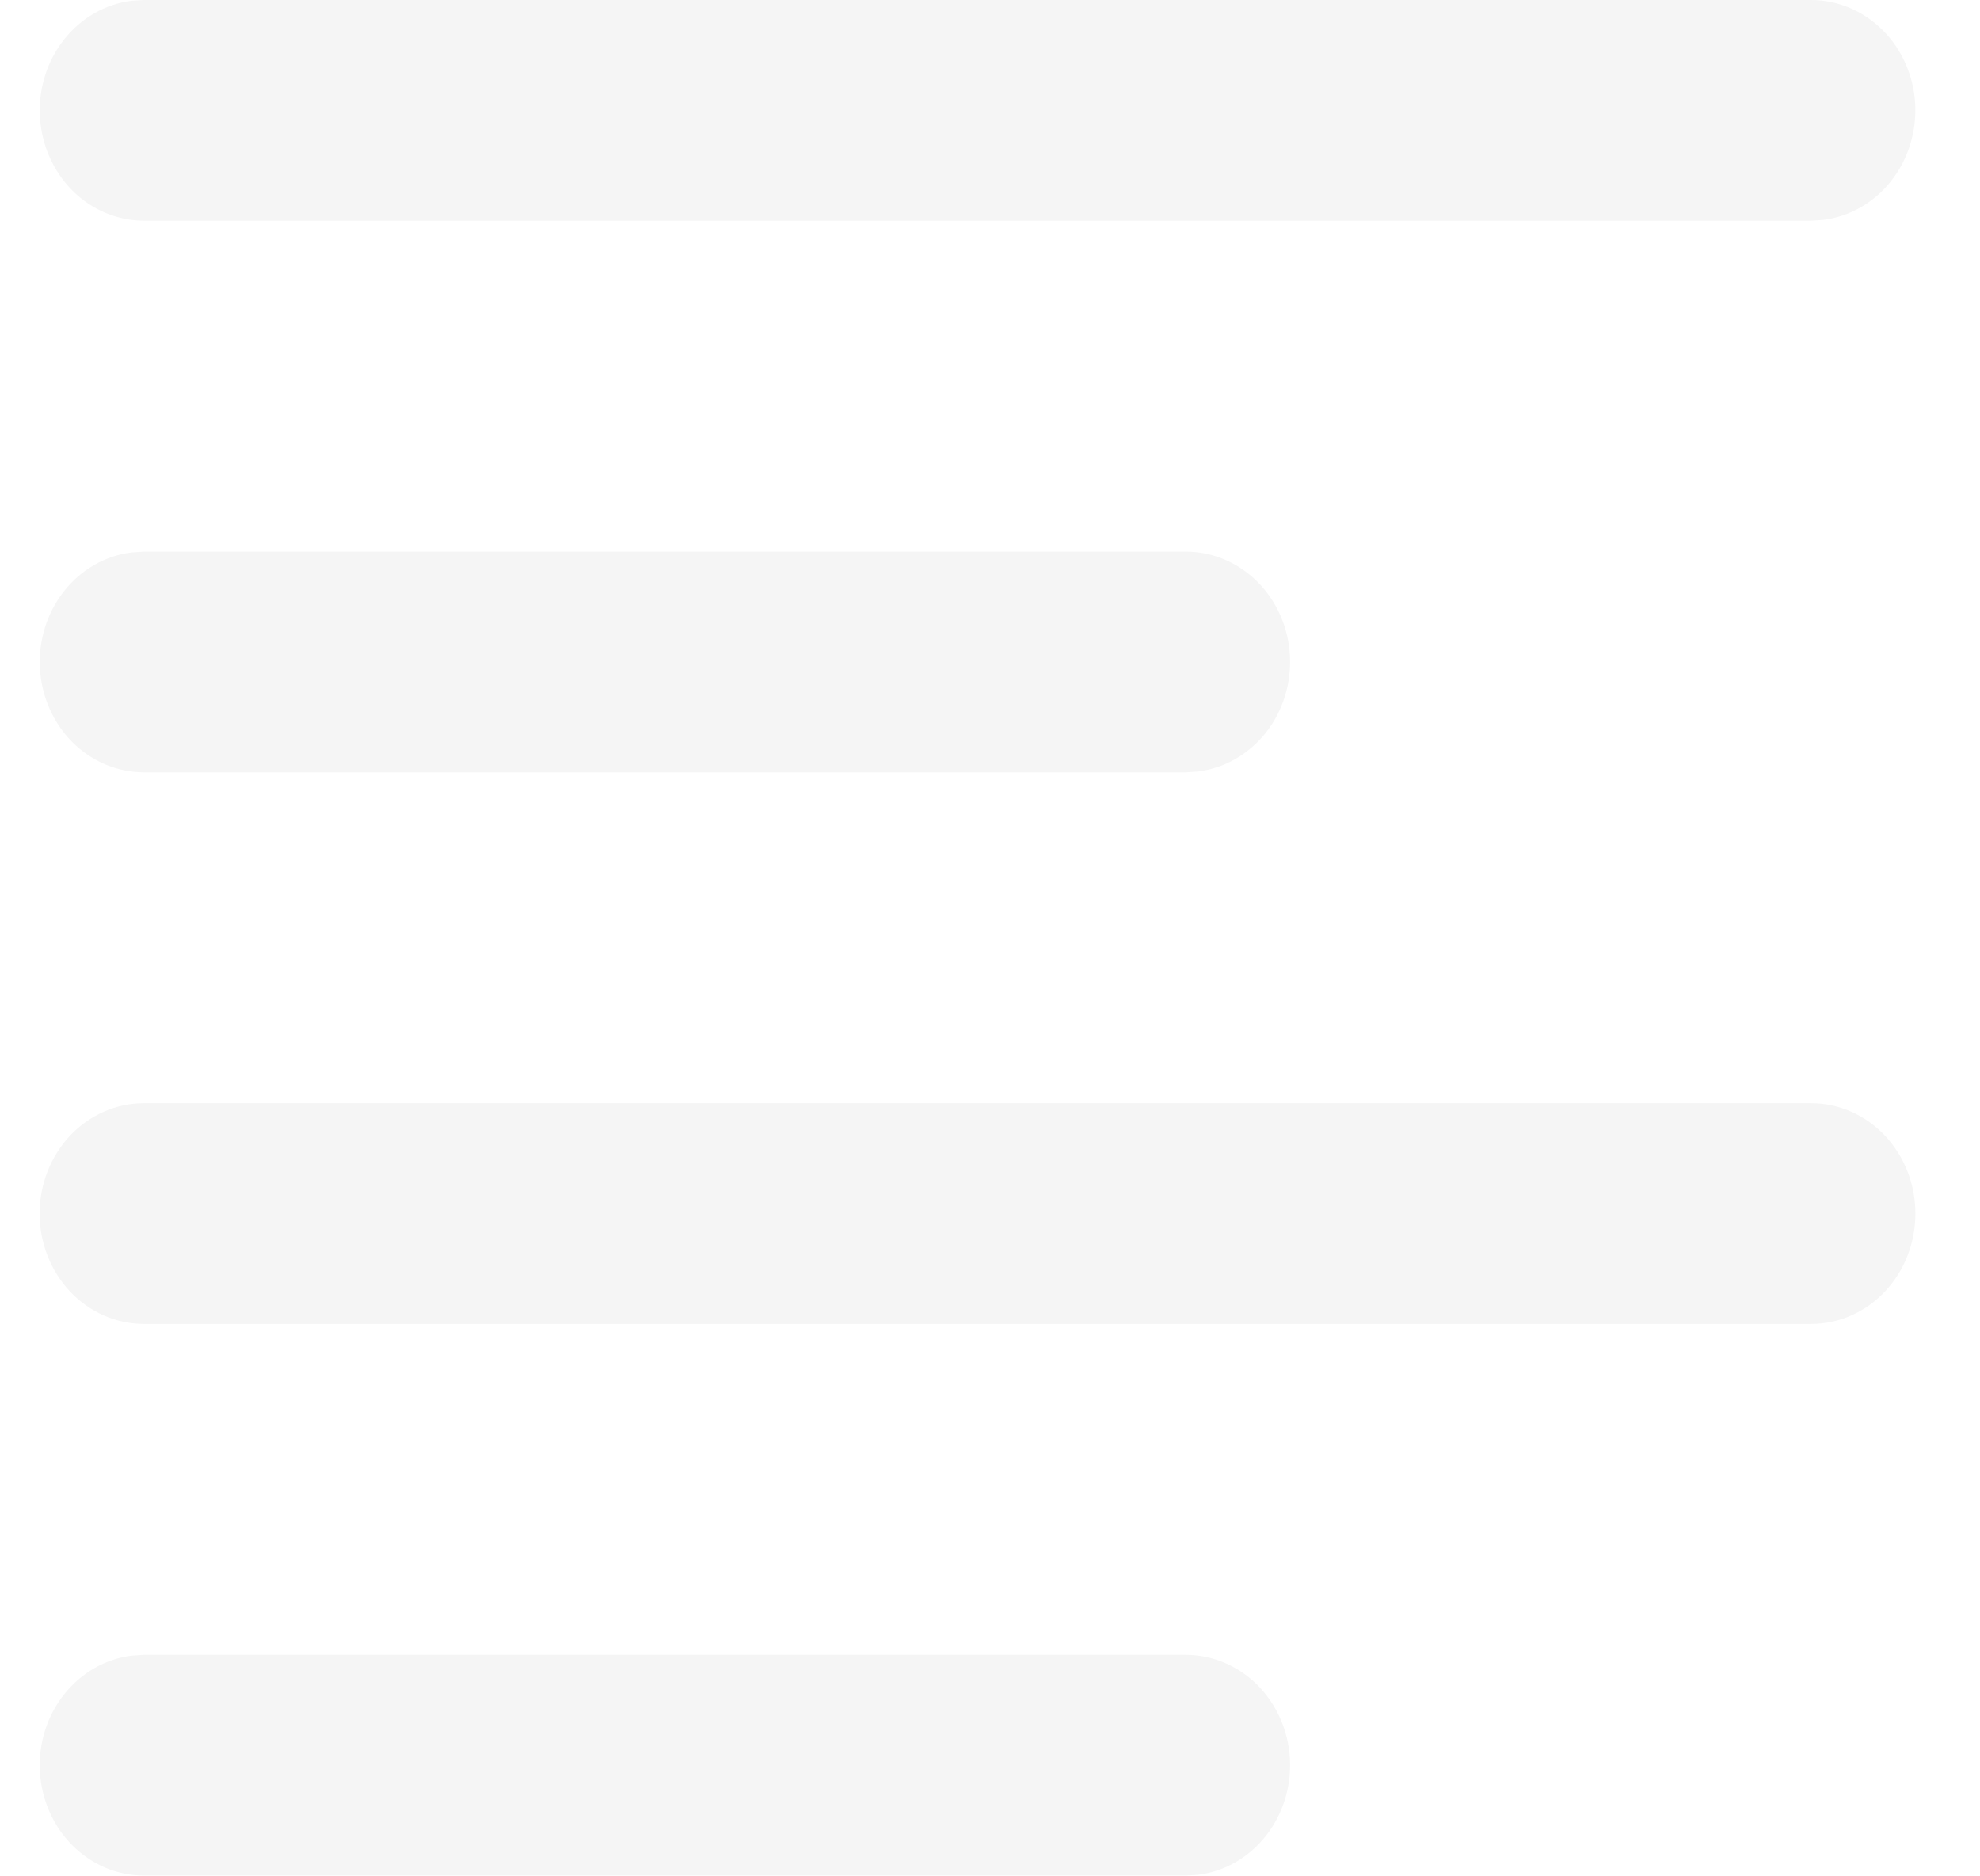
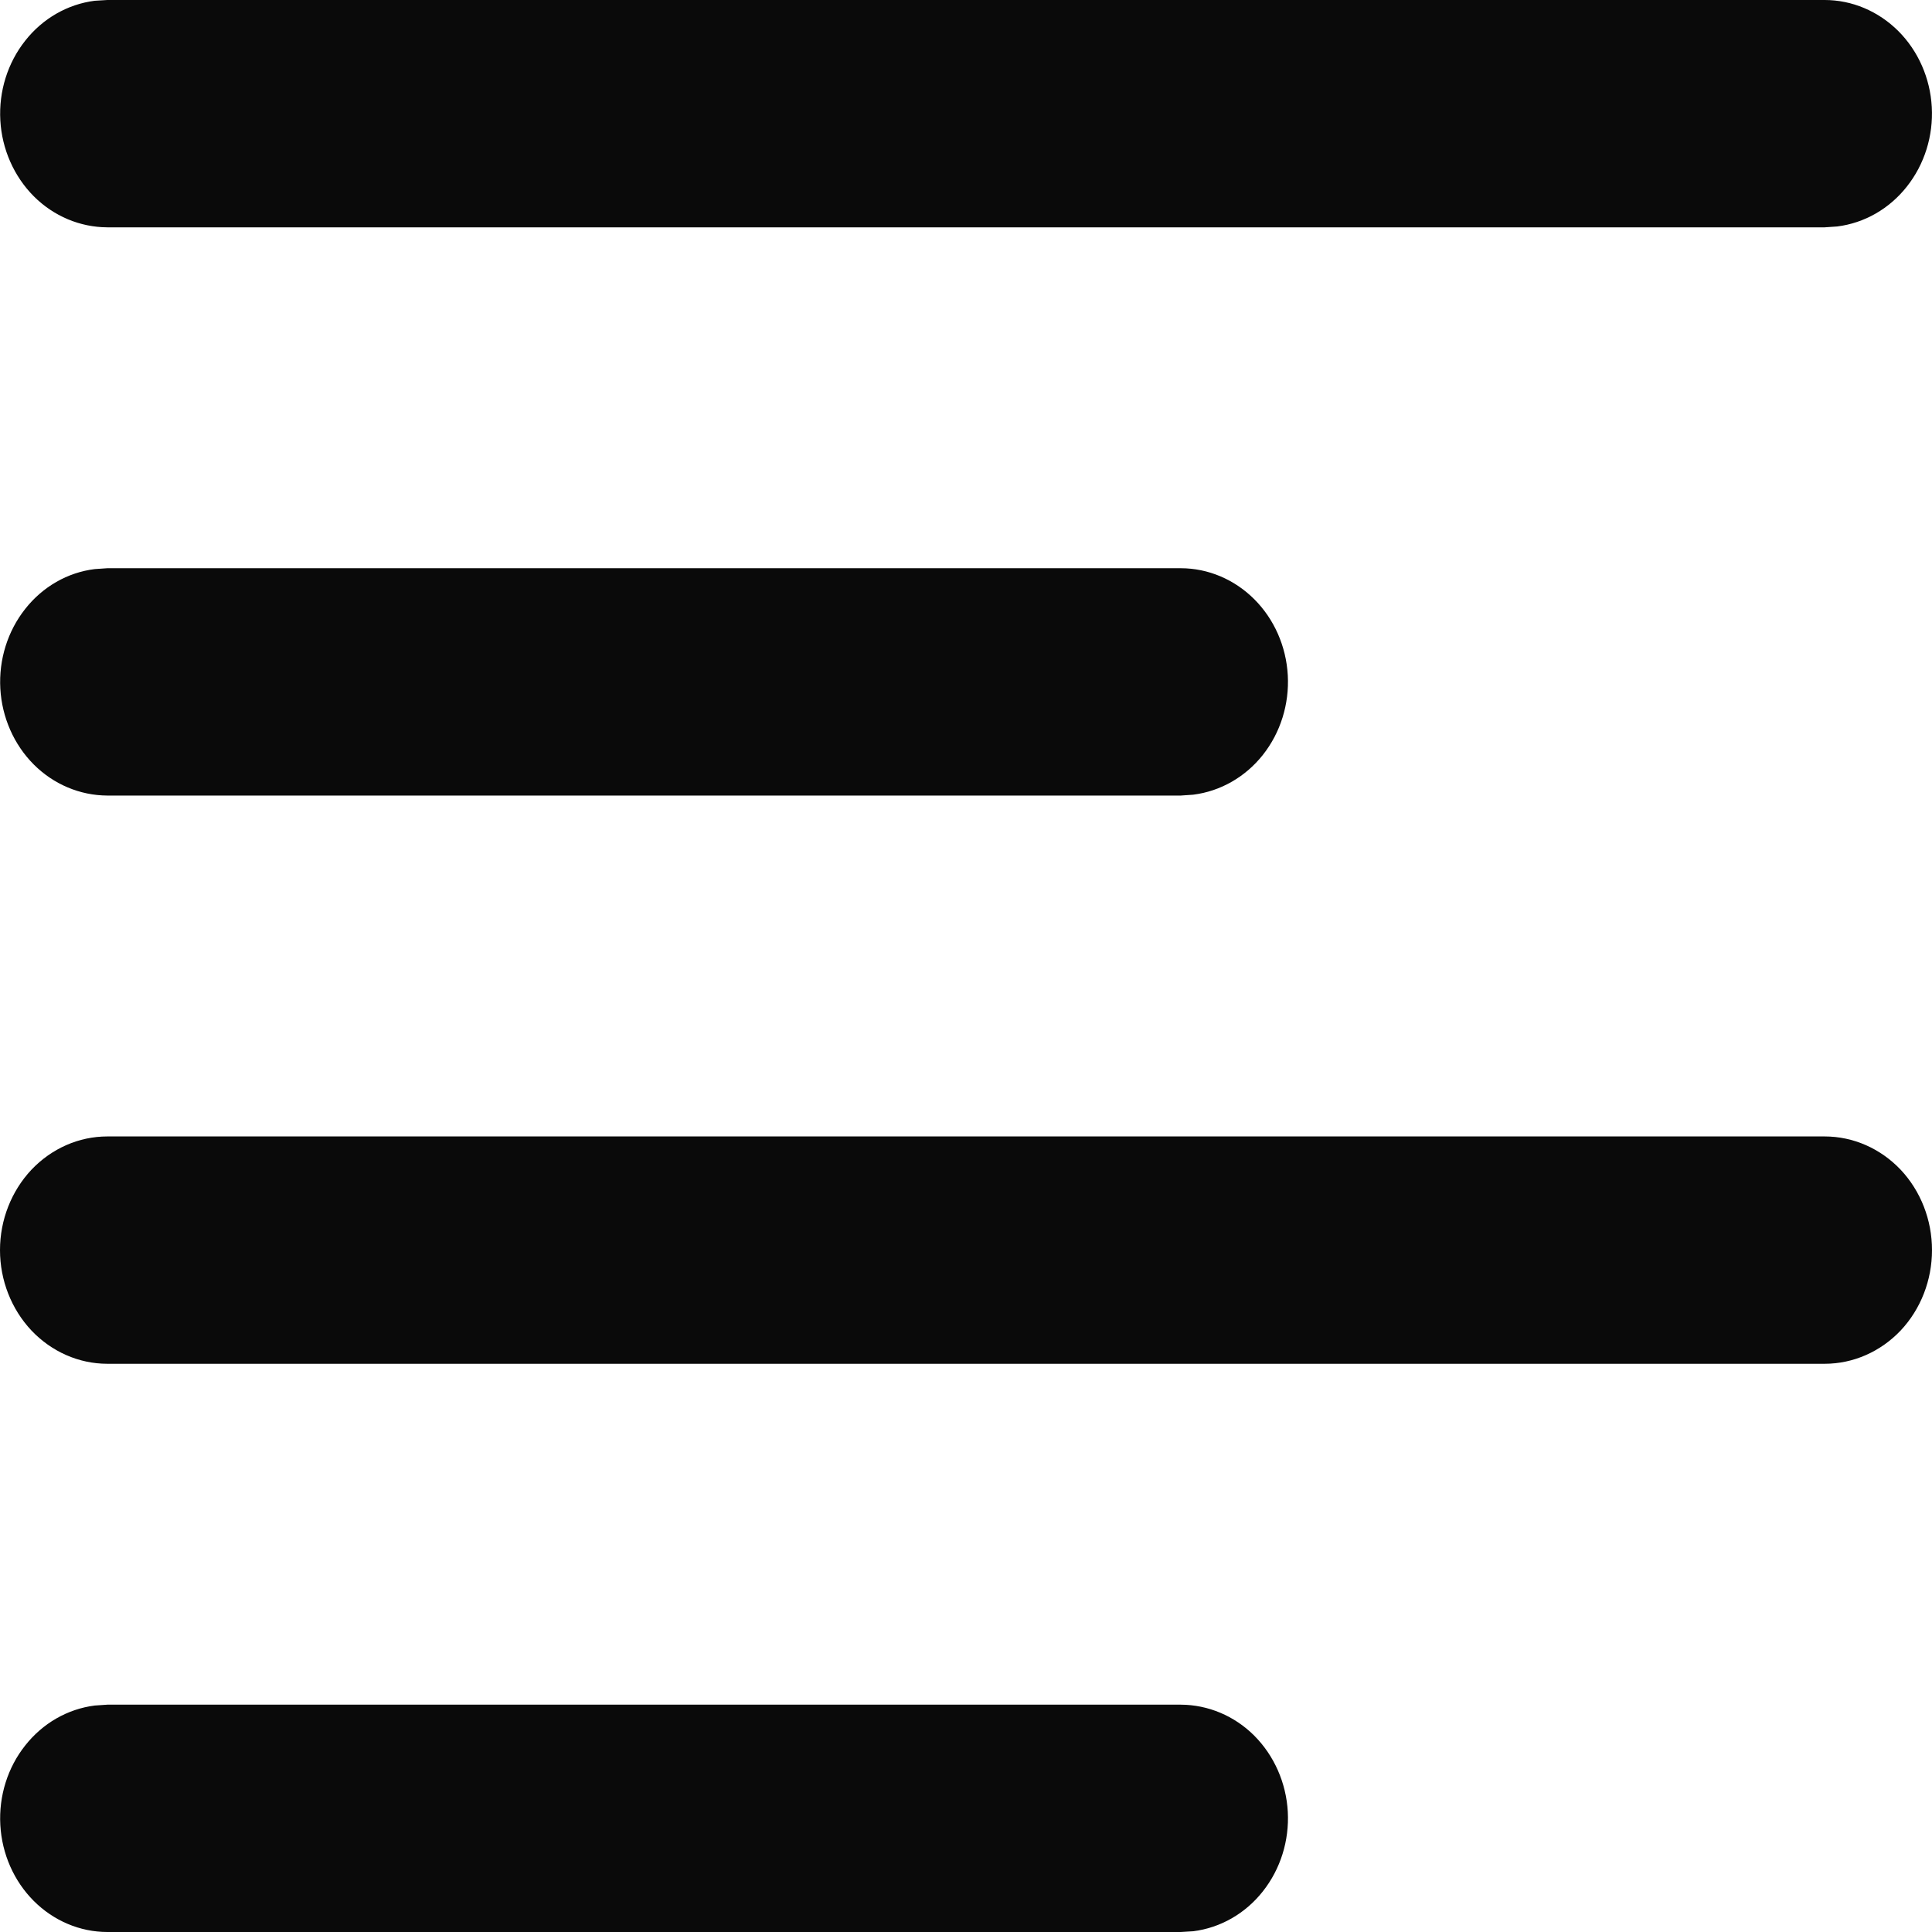
- <svg xmlns="http://www.w3.org/2000/svg" width="19" height="18" viewBox="0 0 19 18" fill="none">
-   <path d="M11.38 15.882C11.635 15.883 11.88 15.986 12.066 16.171C12.251 16.357 12.363 16.61 12.378 16.879C12.393 17.148 12.31 17.414 12.146 17.621C11.982 17.828 11.751 17.961 11.497 17.993L11.38 18H1.38C1.126 18 0.88 17.896 0.695 17.711C0.51 17.526 0.398 17.273 0.383 17.003C0.368 16.734 0.451 16.468 0.615 16.262C0.778 16.055 1.01 15.922 1.263 15.89L1.38 15.882H11.38ZM17.38 10.588C17.646 10.588 17.9 10.7 18.087 10.898C18.275 11.097 18.38 11.366 18.38 11.647C18.38 11.928 18.275 12.197 18.087 12.396C17.9 12.594 17.646 12.706 17.38 12.706H1.38C1.115 12.706 0.861 12.594 0.673 12.396C0.486 12.197 0.38 11.928 0.38 11.647C0.38 11.366 0.486 11.097 0.673 10.898C0.861 10.7 1.115 10.588 1.38 10.588H17.38ZM11.38 5.294C11.635 5.294 11.88 5.398 12.066 5.583C12.251 5.768 12.363 6.021 12.378 6.291C12.393 6.56 12.31 6.826 12.146 7.033C11.982 7.239 11.751 7.372 11.497 7.404L11.38 7.412H1.38C1.126 7.411 0.88 7.308 0.695 7.123C0.51 6.938 0.398 6.684 0.383 6.415C0.368 6.146 0.451 5.88 0.615 5.673C0.778 5.466 1.01 5.333 1.263 5.302L1.38 5.294H11.38ZM17.38 0C17.635 0 17.88 0.104 18.066 0.289C18.251 0.474 18.363 0.727 18.378 0.997C18.392 1.266 18.31 1.531 18.146 1.738C17.983 1.945 17.75 2.078 17.497 2.11L17.38 2.118H1.38C1.126 2.117 0.88 2.014 0.695 1.829C0.51 1.643 0.398 1.39 0.383 1.121C0.368 0.851 0.451 0.586 0.615 0.379C0.778 0.172 1.01 0.039 1.263 0.007L1.38 0H17.38Z" fill="#F5F5F5" />
+ <svg xmlns="http://www.w3.org/2000/svg" width="18" height="18" viewBox="0 0 18 18" fill="none">
+   <path d="M11.001 15.882C11.255 15.883 11.501 15.986 11.686 16.171C11.871 16.357 11.983 16.61 11.998 16.879C12.013 17.148 11.93 17.414 11.766 17.621C11.603 17.828 11.371 17.961 11.117 17.993L11.001 18H1C0.746 18 0.5 17.896 0.315 17.711C0.13 17.526 0.018 17.273 0.003 17.003C-0.012 16.734 0.071 16.468 0.235 16.262C0.398 16.055 0.63 15.922 0.883 15.89L1 15.882H11.001ZM17 10.588C17.266 10.588 17.52 10.7 17.708 10.898C17.895 11.097 18 11.366 18 11.647C18 11.928 17.895 12.197 17.708 12.396C17.52 12.594 17.266 12.706 17 12.706H1C0.735 12.706 0.481 12.594 0.293 12.396C0.106 12.197 0 11.928 0 11.647C0 11.366 0.106 11.097 0.293 10.898C0.481 10.7 0.735 10.588 1 10.588H17ZM11.001 5.294C11.255 5.294 11.501 5.398 11.686 5.583C11.871 5.768 11.983 6.021 11.998 6.291C12.013 6.56 11.93 6.826 11.766 7.033C11.603 7.239 11.371 7.372 11.117 7.404L11.001 7.412H1C0.746 7.411 0.5 7.308 0.315 7.123C0.13 6.938 0.018 6.684 0.003 6.415C-0.012 6.146 0.071 5.88 0.235 5.673C0.398 5.466 0.63 5.333 0.883 5.302L1 5.294H11.001ZM17 0C17.255 0 17.5 0.104 17.686 0.289C17.871 0.474 17.983 0.727 17.998 0.997C18.013 1.266 17.93 1.531 17.766 1.738C17.603 1.945 17.371 2.078 17.117 2.11L17 2.118H1C0.746 2.117 0.5 2.014 0.315 1.829C0.13 1.643 0.018 1.39 0.003 1.121C-0.012 0.851 0.071 0.586 0.235 0.379C0.398 0.172 0.63 0.039 0.883 0.007L1 0H17Z" fill="#0A0A0A" />
</svg>
